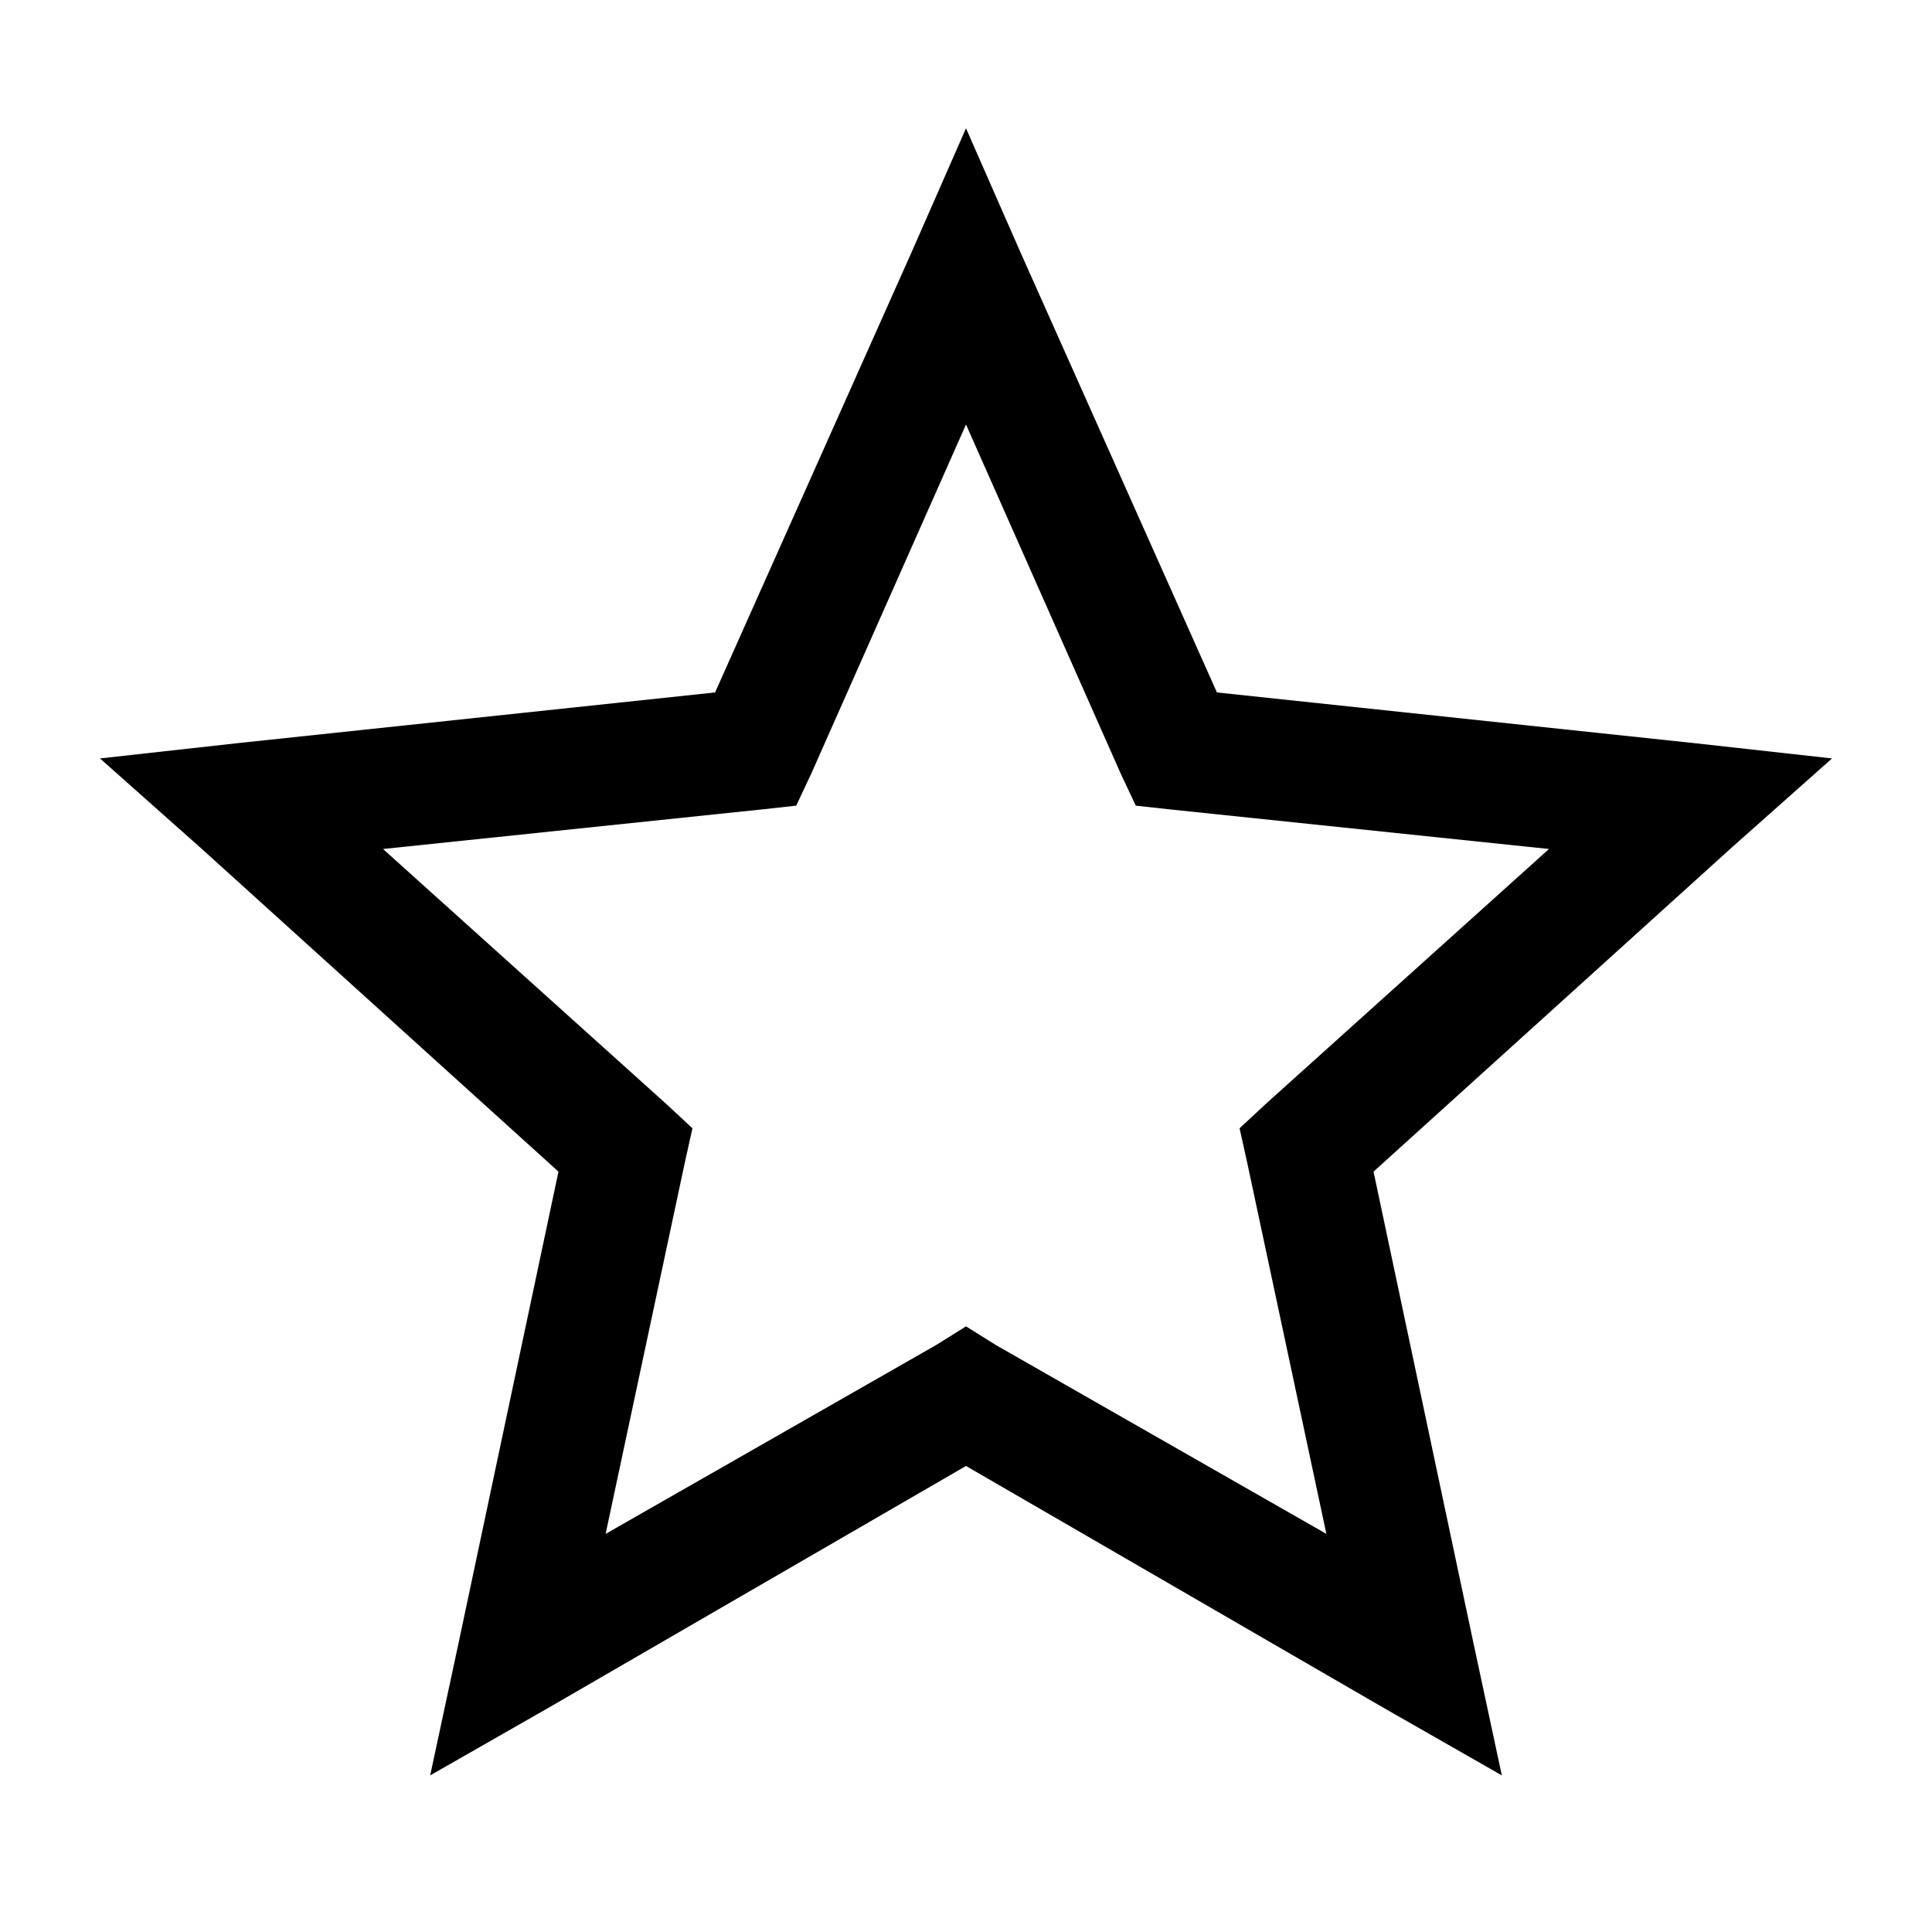
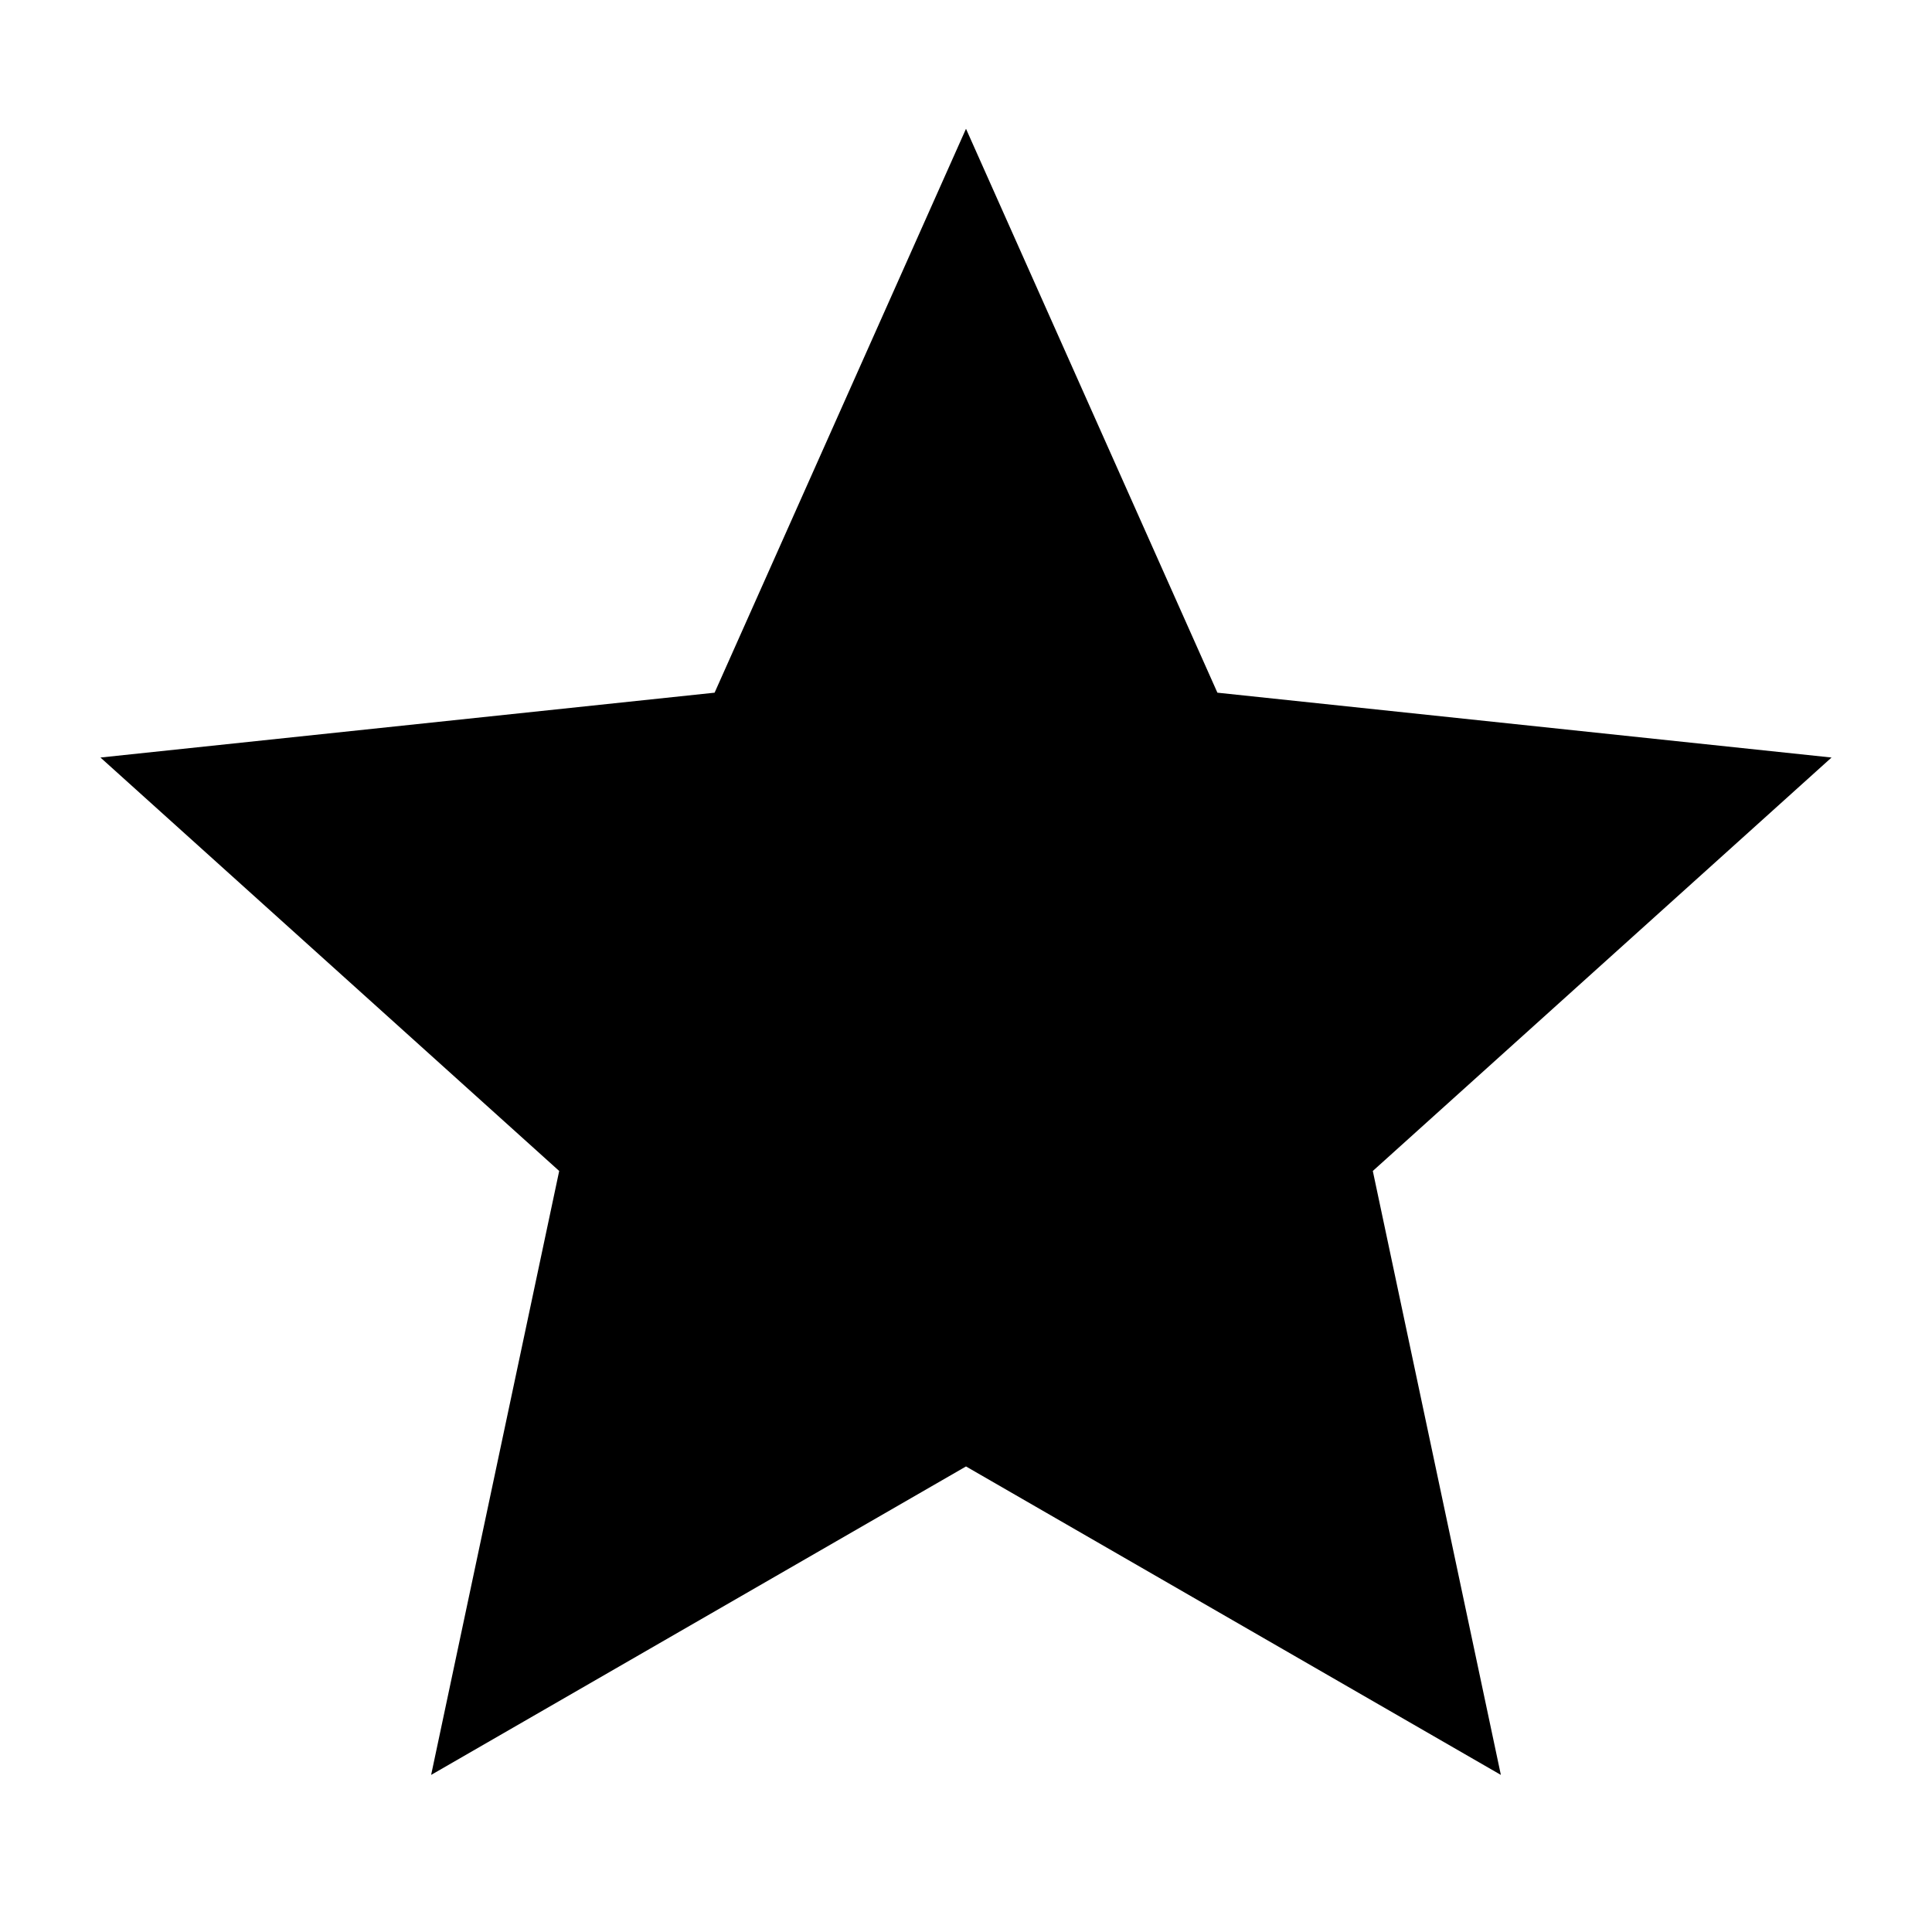
<svg xmlns="http://www.w3.org/2000/svg" viewBox="0 0 32 32">
-   <path d="M 16 2.125 L 15.094 4.188 L 11.844 11.469 L 3.906 12.312 L 1.656 12.562 L 3.344 14.062 L 9.25 19.406 L 7.594 27.219 L 7.125 29.406 L 9.094 28.281 L 16 24.281 L 22.906 28.281 L 24.875 29.406 L 24.406 27.219 L 22.75 19.406 L 28.656 14.062 L 30.344 12.562 L 28.094 12.312 L 20.156 11.469 L 16.906 4.188 Z M 16 7.031 L 18.562 12.812 L 18.812 13.344 L 19.375 13.406 L 25.656 14.062 L 20.969 18.281 L 20.531 18.688 L 20.656 19.25 L 21.969 25.406 L 16.5 22.281 L 16 21.969 L 15.5 22.281 L 10.031 25.406 L 11.344 19.25 L 11.469 18.688 L 11.031 18.281 L 6.344 14.062 L 12.625 13.406 L 13.188 13.344 L 13.438 12.812 Z" />
+   <path d="M 30.336 12.547 L 20.164 11.473 L 16 2.133 L 11.836 11.473 L 1.664 12.547 L 9.262 19.395 L 7.141 29.398 L 16 24.289 L 24.859 29.398 L 22.738 19.395 Z" />
</svg>
